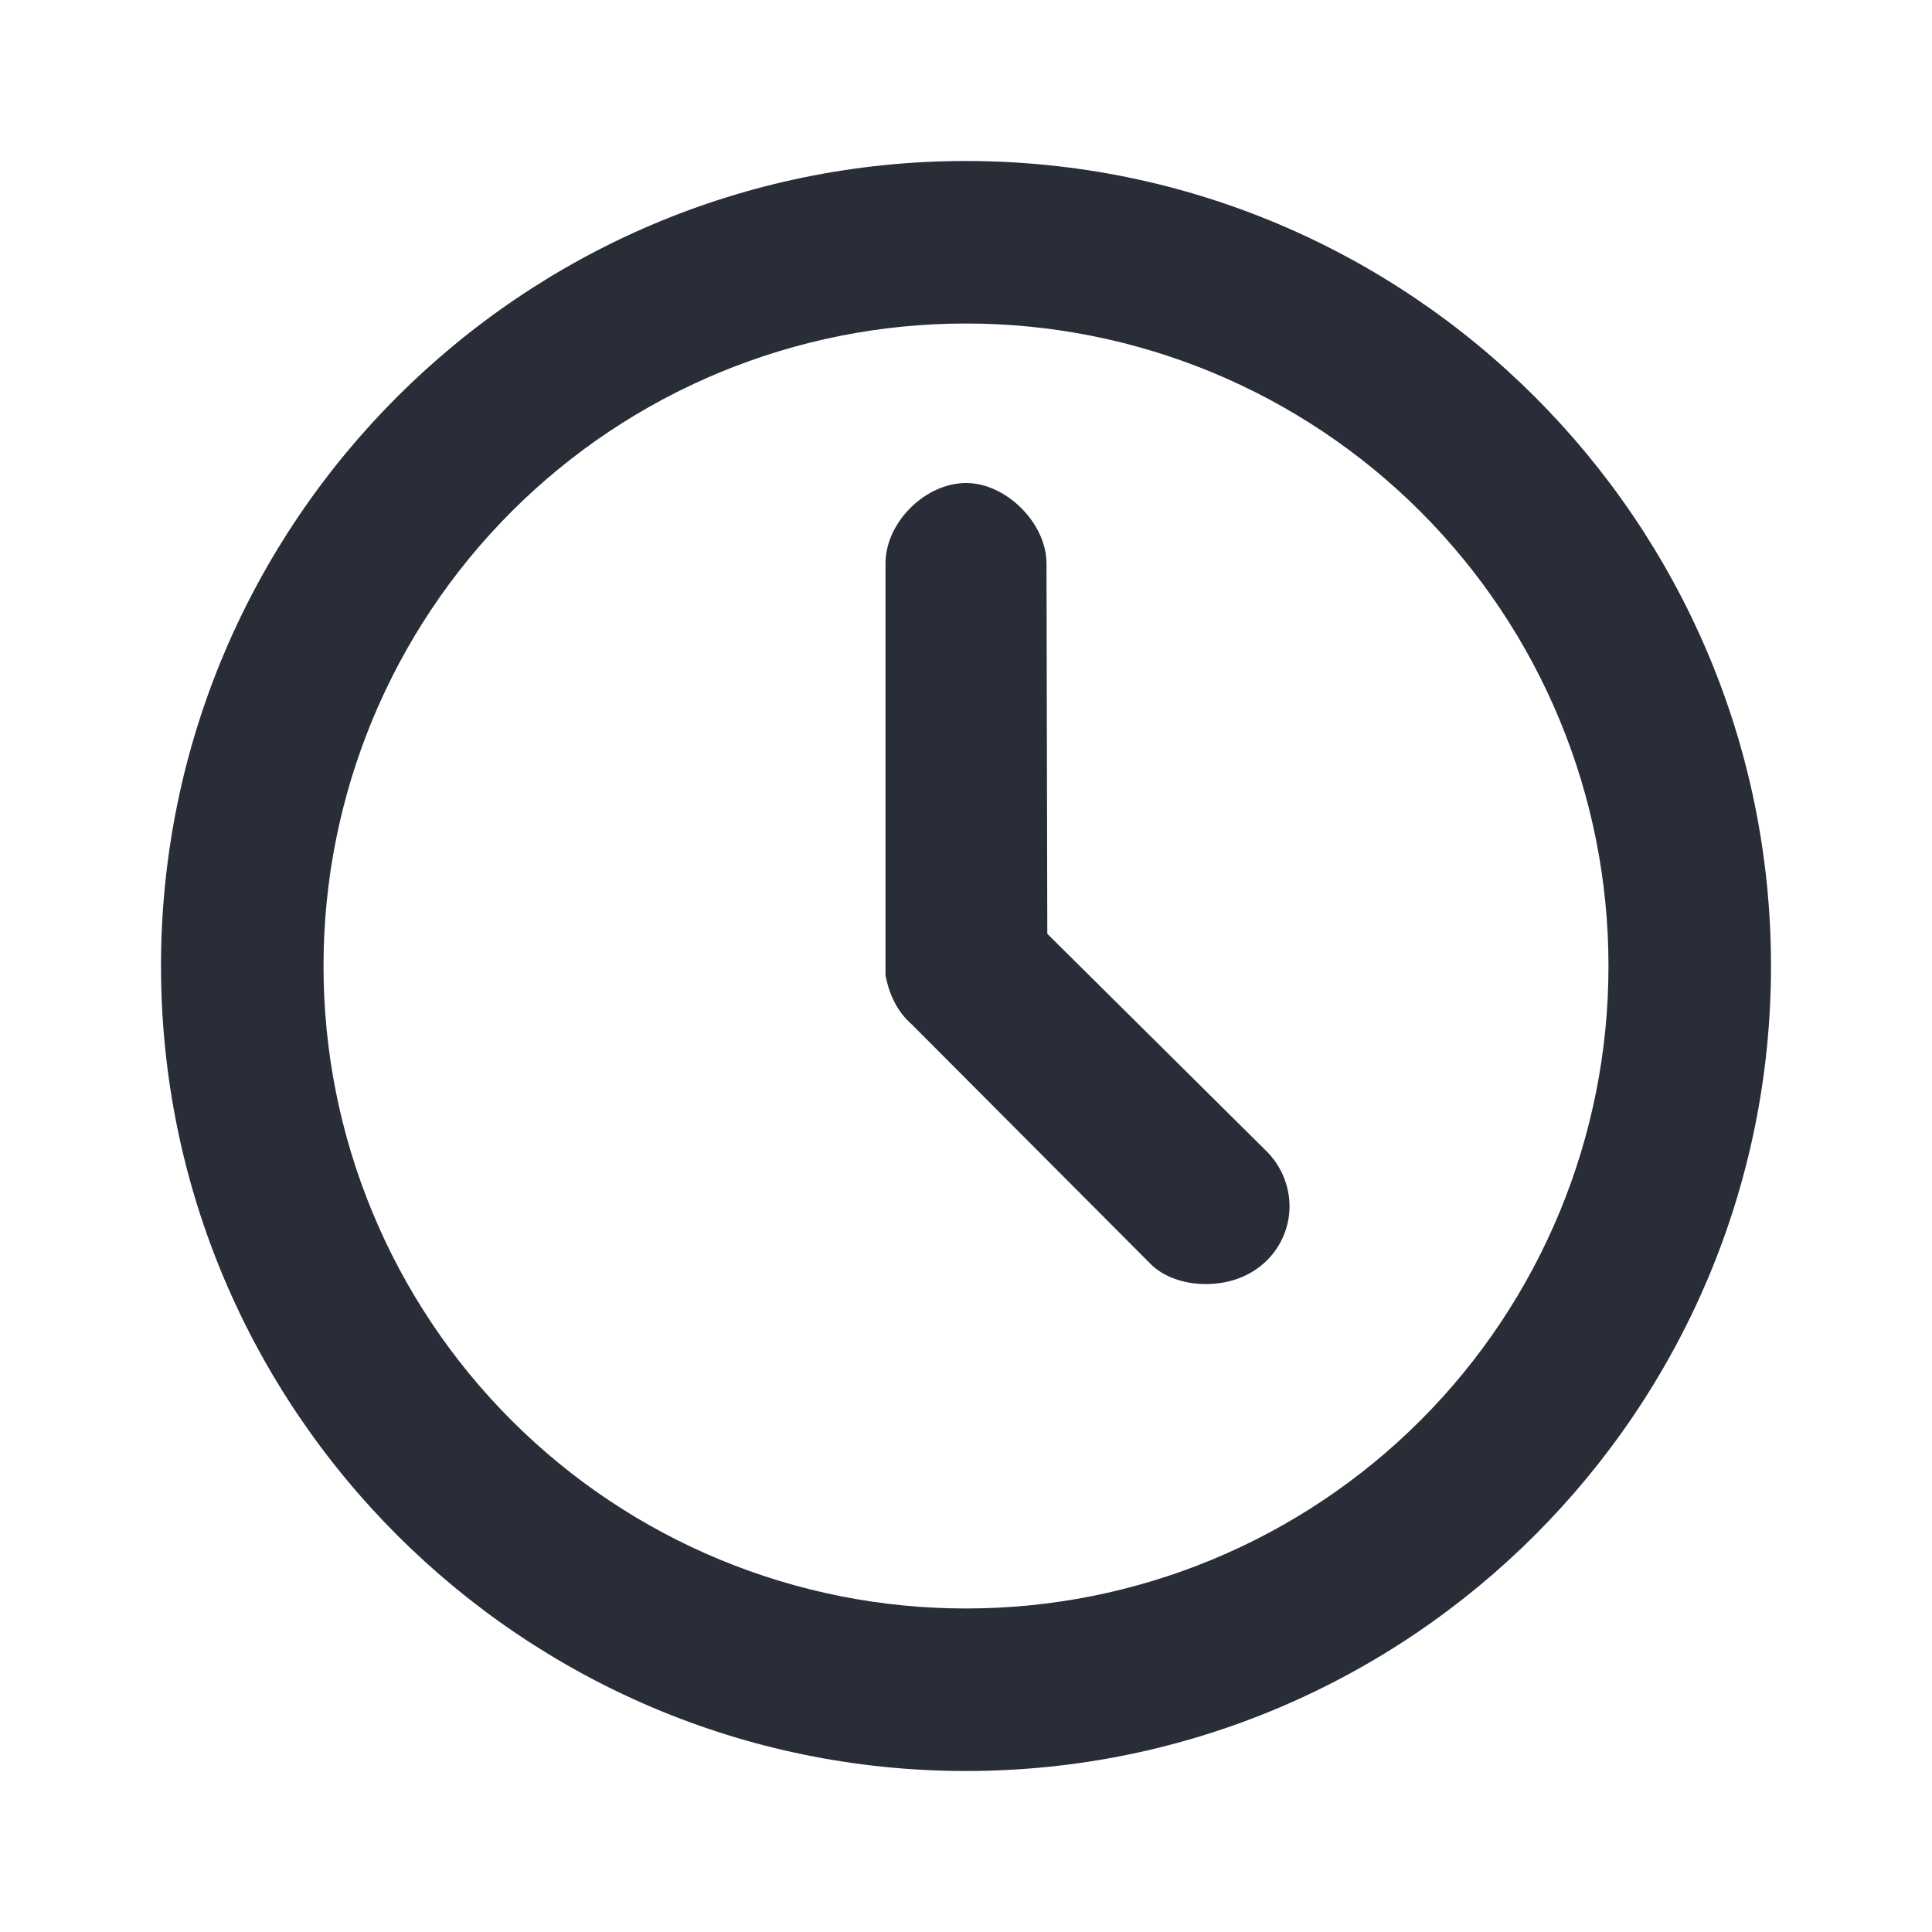
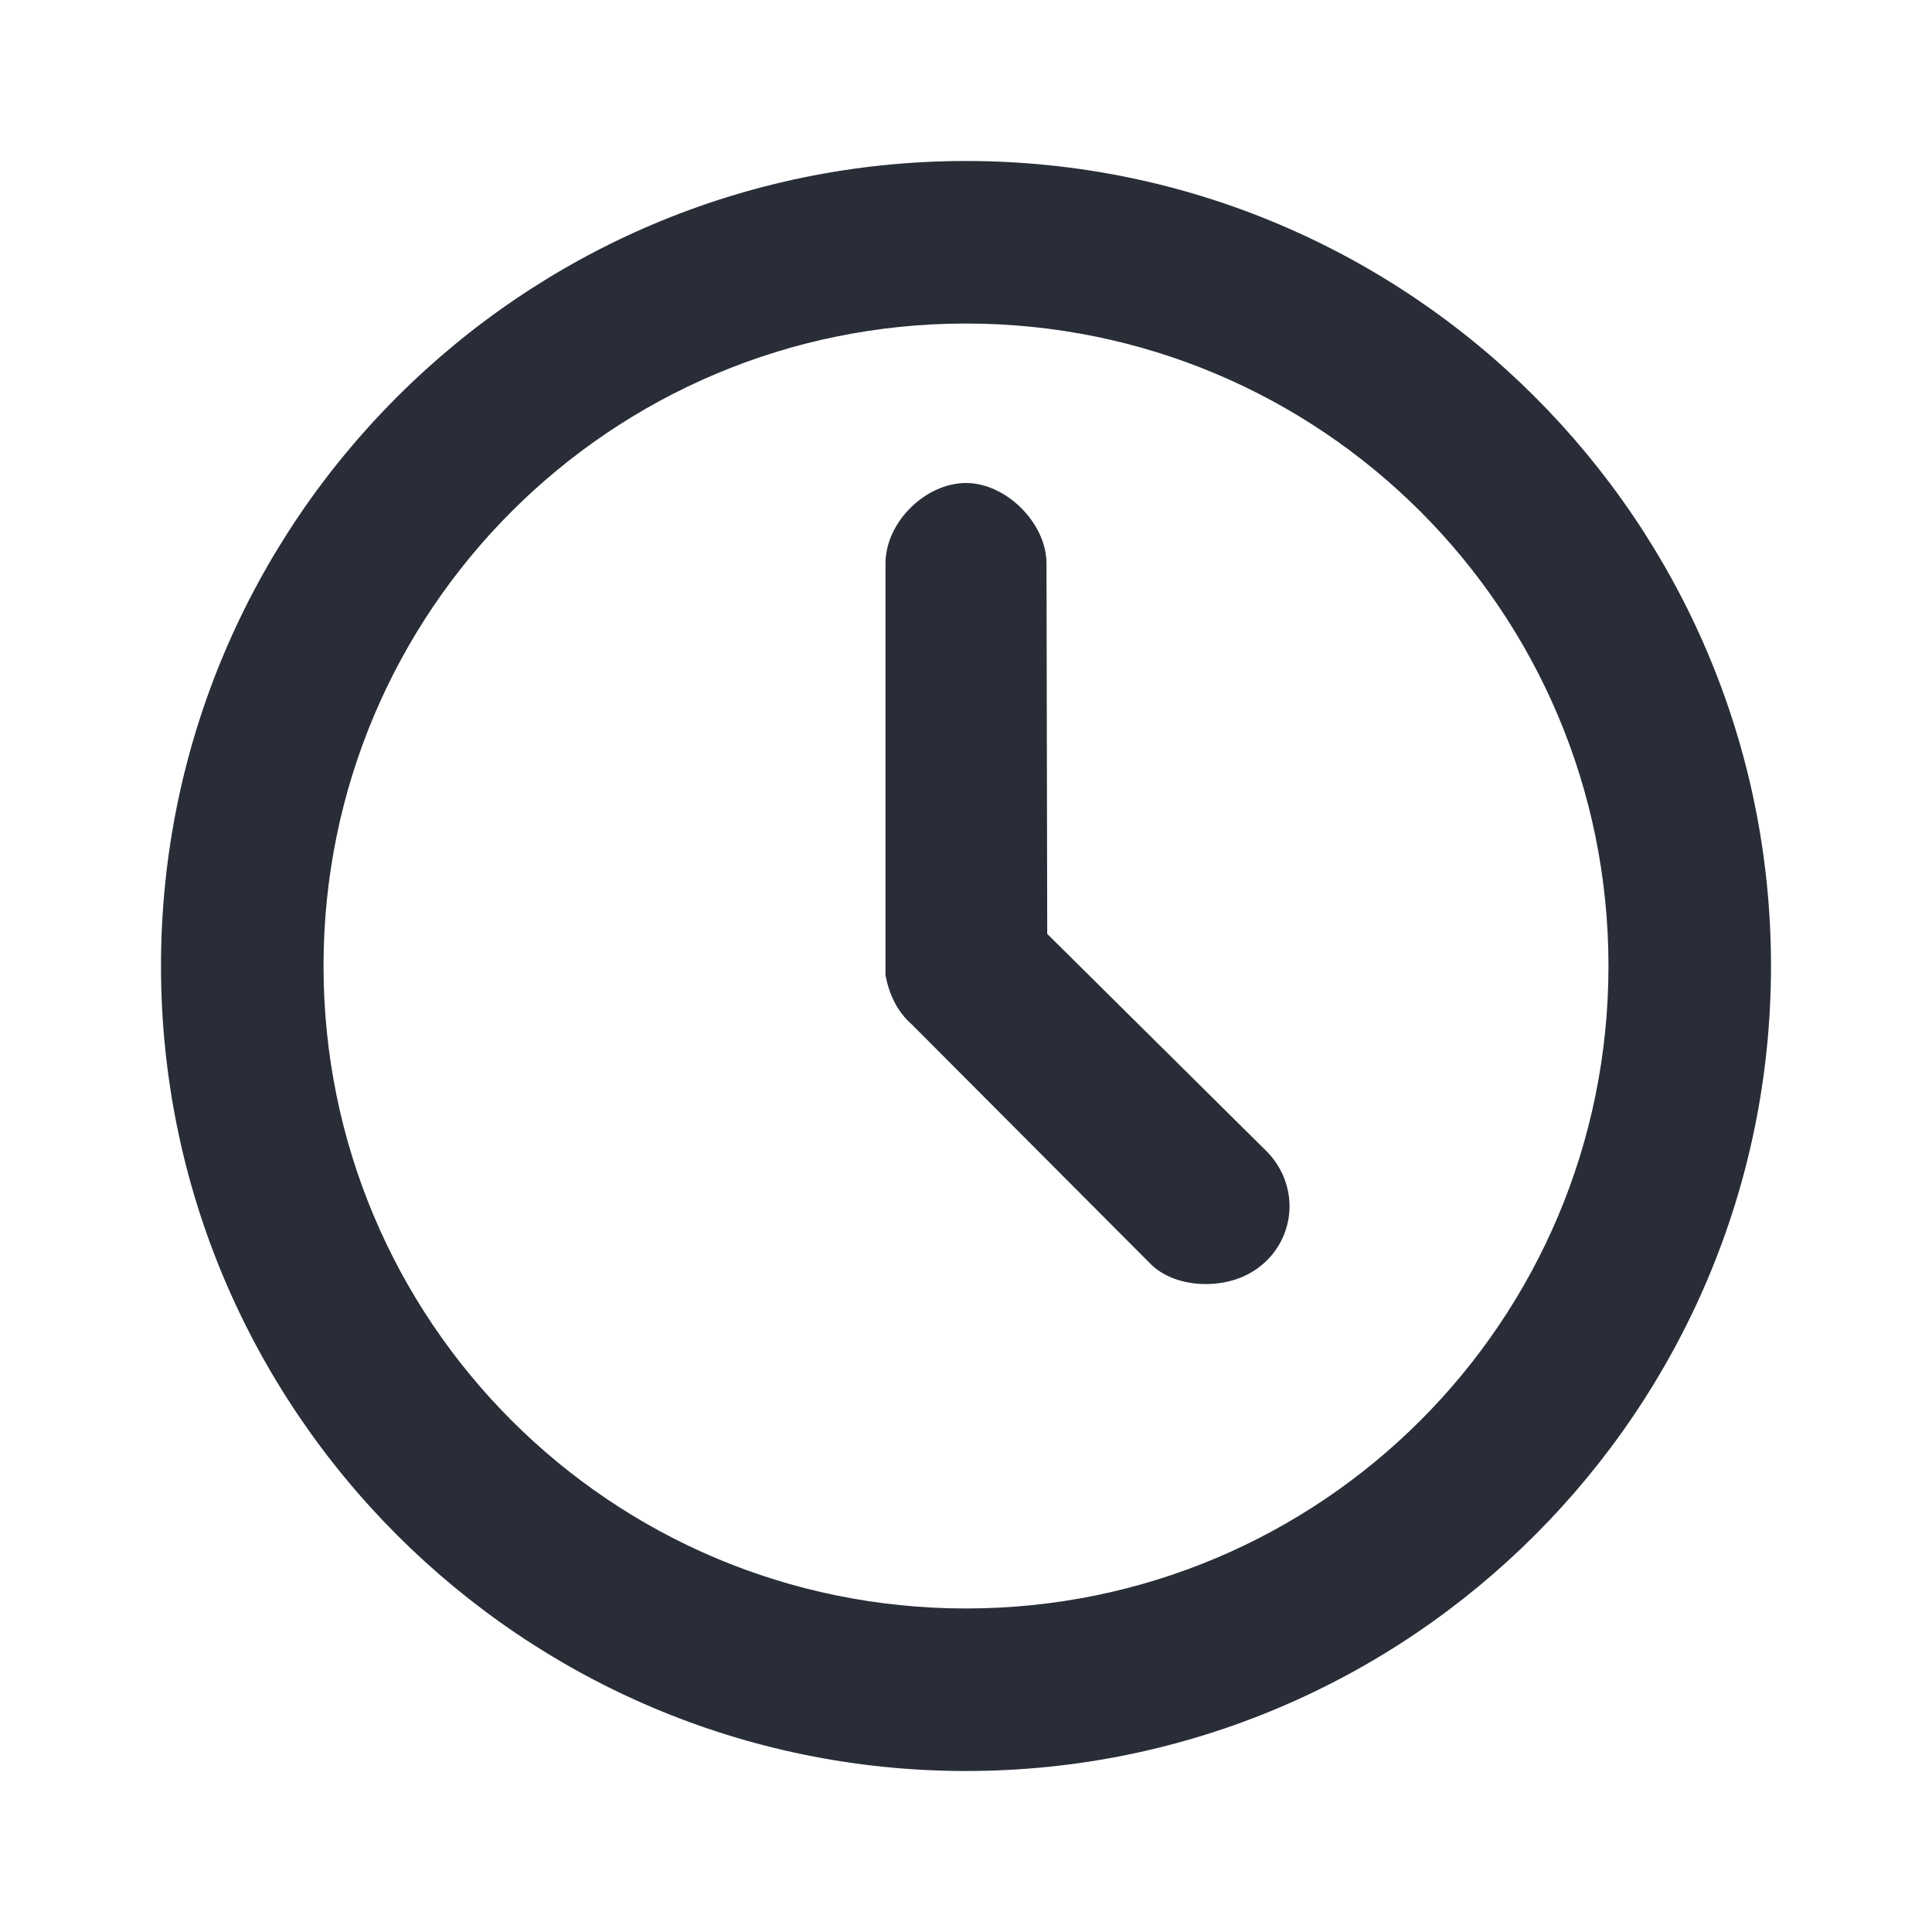
- <svg xmlns="http://www.w3.org/2000/svg" width="24" height="24">
-   <path d="M12 2c5.516 0 10 4.484 10 10s-4.484 10-10 10S2 17.516 2 12 6.484 2 12 2zm0 2.019A7.975 7.975 0 004.019 12 7.975 7.975 0 0012 19.981 7.975 7.975 0 0019.981 12 7.975 7.975 0 0012 4.019zm-1 8.098V7c0-.516.5-1 1-1s1 .5 1 1l.01 4.6 2.699 2.677c.203.19.31.449.31.71 0 .487-.387.964-1.042.964-.27 0-.534-.089-.7-.266l-2.948-2.957c-.188-.165-.282-.376-.329-.61z" fill="#282D37" fill-rule="evenodd" />
+ <svg xmlns="http://www.w3.org/2000/svg" width="24px" height="24px" viewBox="0 0 24 24" version="1.1">
+   <g id="Symbols:Icon" stroke="none" stroke-width="1" fill="none" fill-rule="evenodd">
+     <g id="24dp-Icon/Action/Schedule" fill="#282D37">
+       <path d="M12,2 C17.516,2 22,6.484 22,12 C22,17.516 17.516,22 12,22 C6.484,22 2,17.516 2,12 C2,6.484 6.484,2 12,2 Z M12,4.019 C7.587,4.019 4.019,7.587 4.019,12 C4.019,16.413 7.587,19.981 12,19.981 C16.413,19.981 19.981,16.413 19.981,12 C19.981,7.587 16.413,4.019 12,4.019 Z M11,12.117 L11,7 C11,6.484 11.5,6 12,6 C12.5,6 13,6.5 13,7 C13,7 13.003,8.534 13.009,11.601 L15.709,14.277 C15.912,14.467 16.019,14.726 16.019,14.986 C16.019,15.474 15.632,15.951 14.977,15.951 C14.707,15.951 14.443,15.862 14.277,15.685 L11.329,12.728 C11.141,12.563 11.047,12.352 11,12.117 Z" id="🎨-Color" />
+     </g>
+   </g>
</svg>
